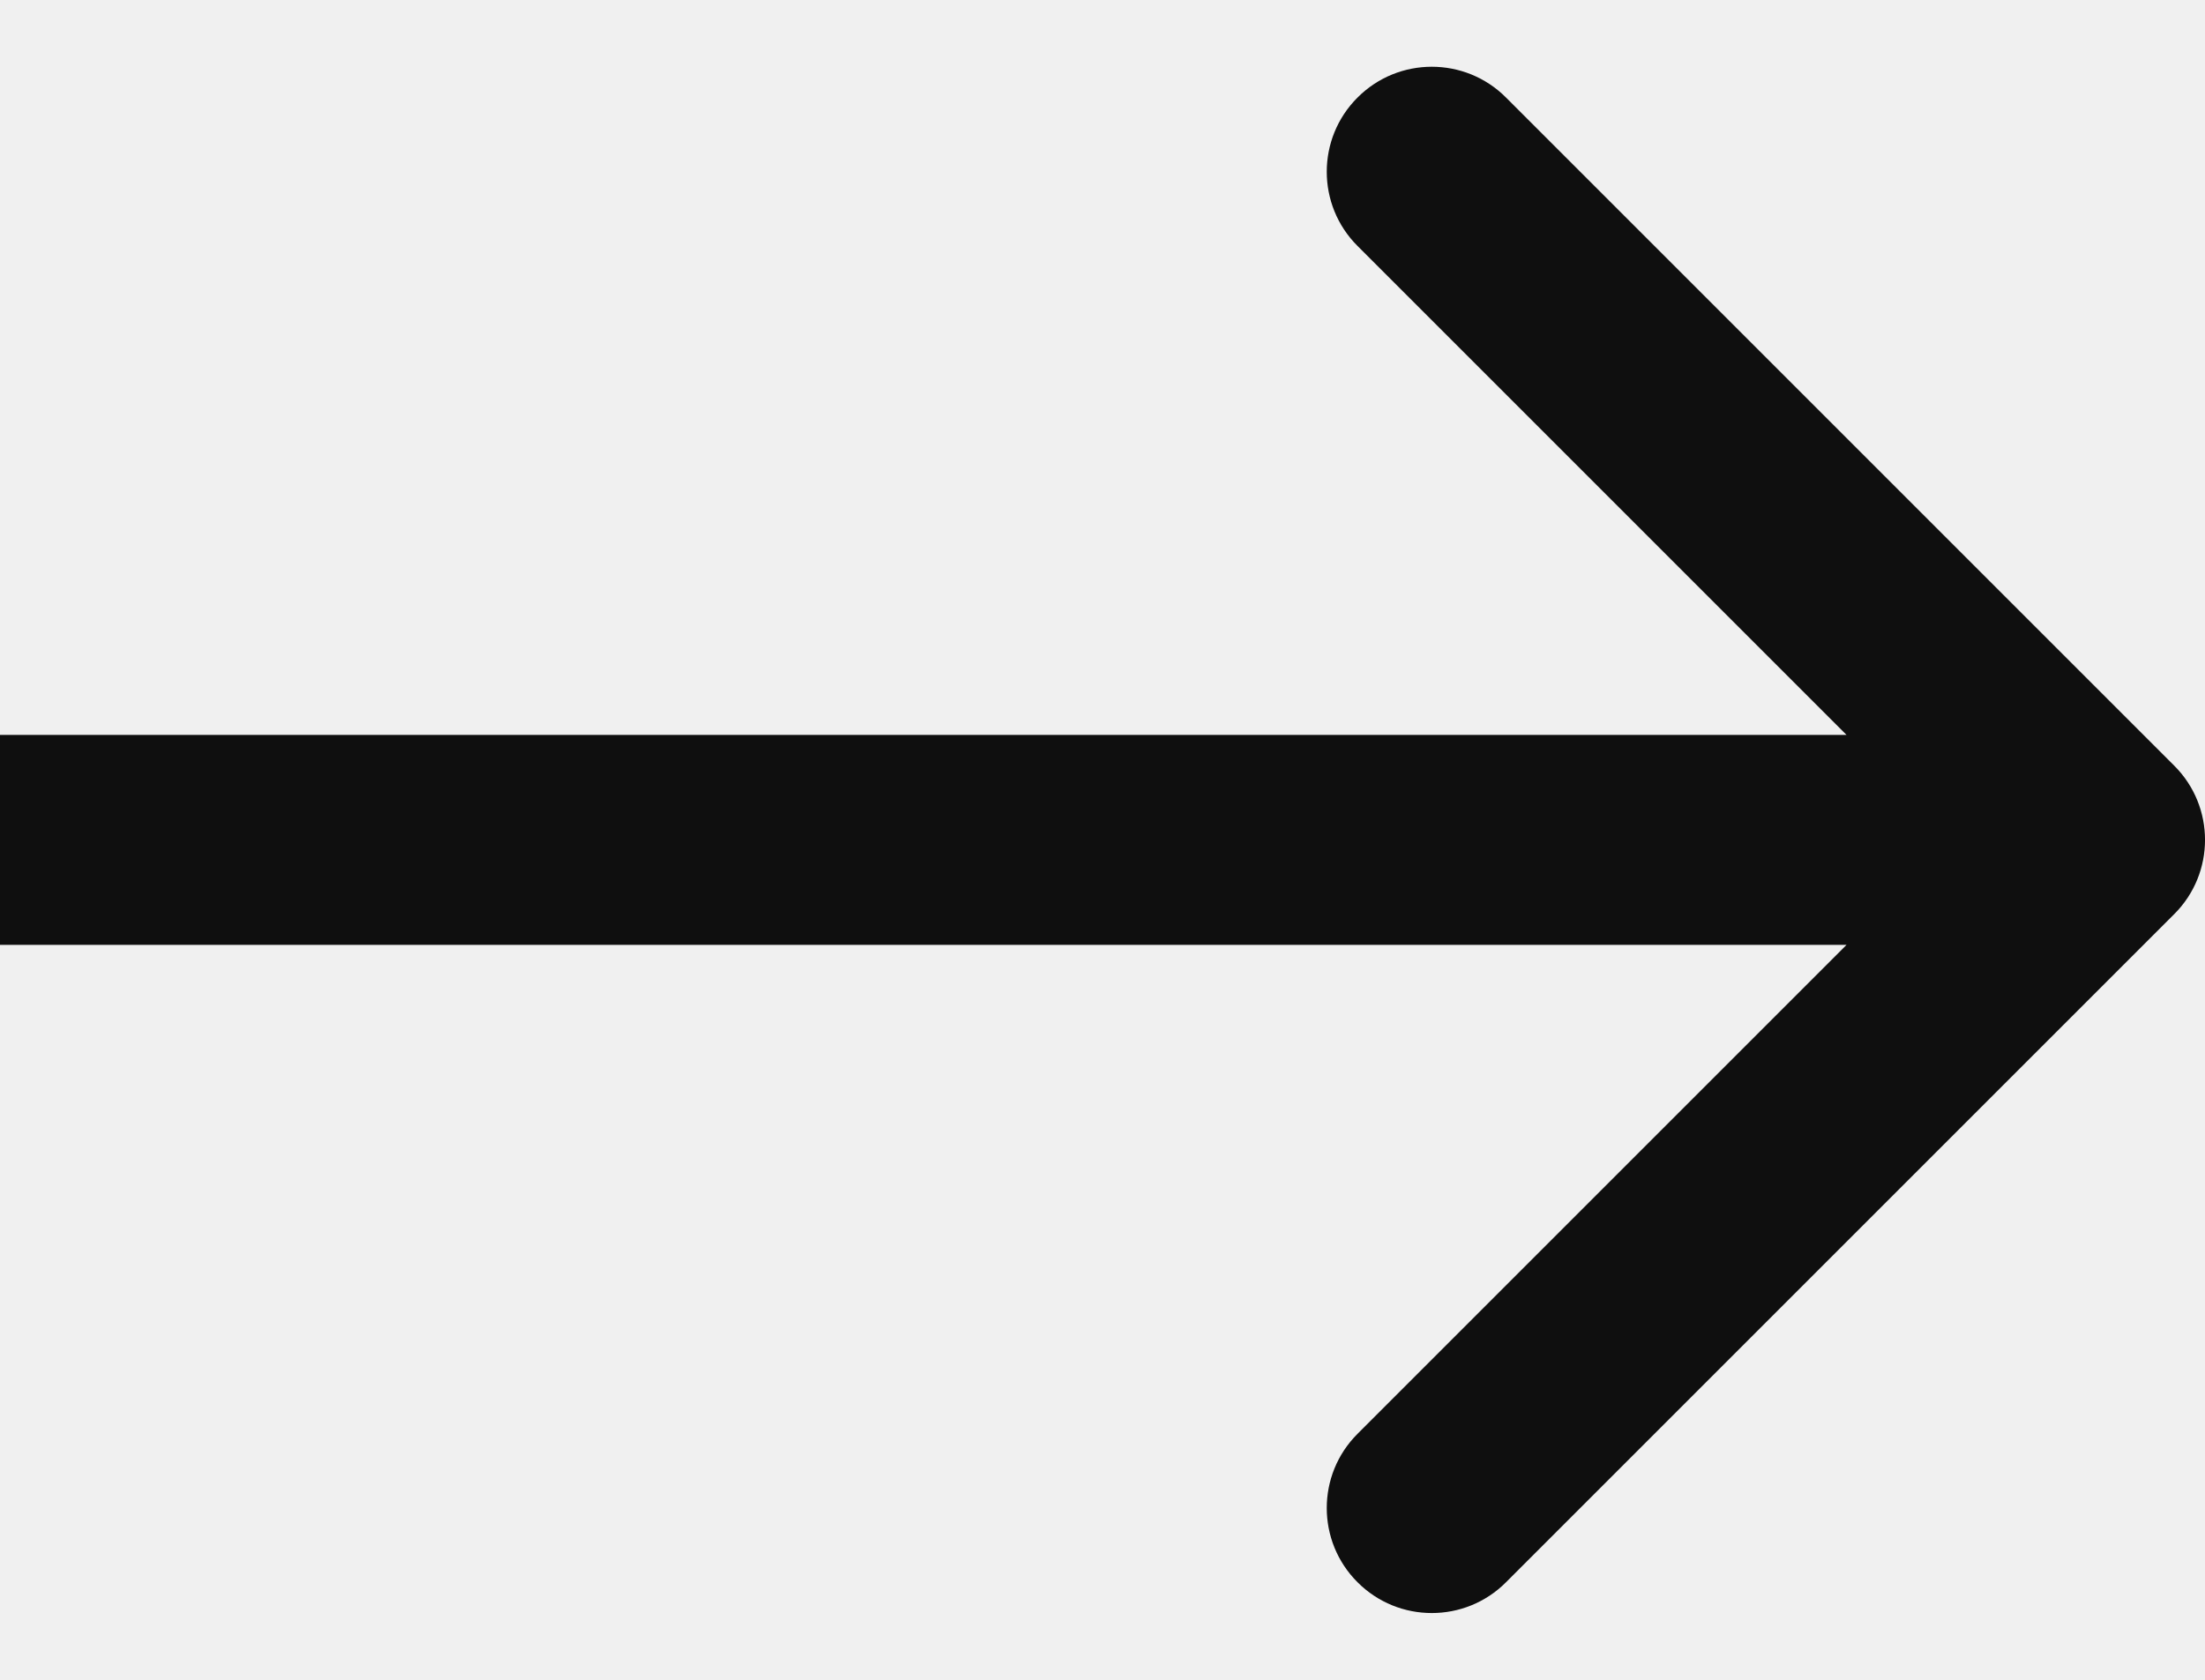
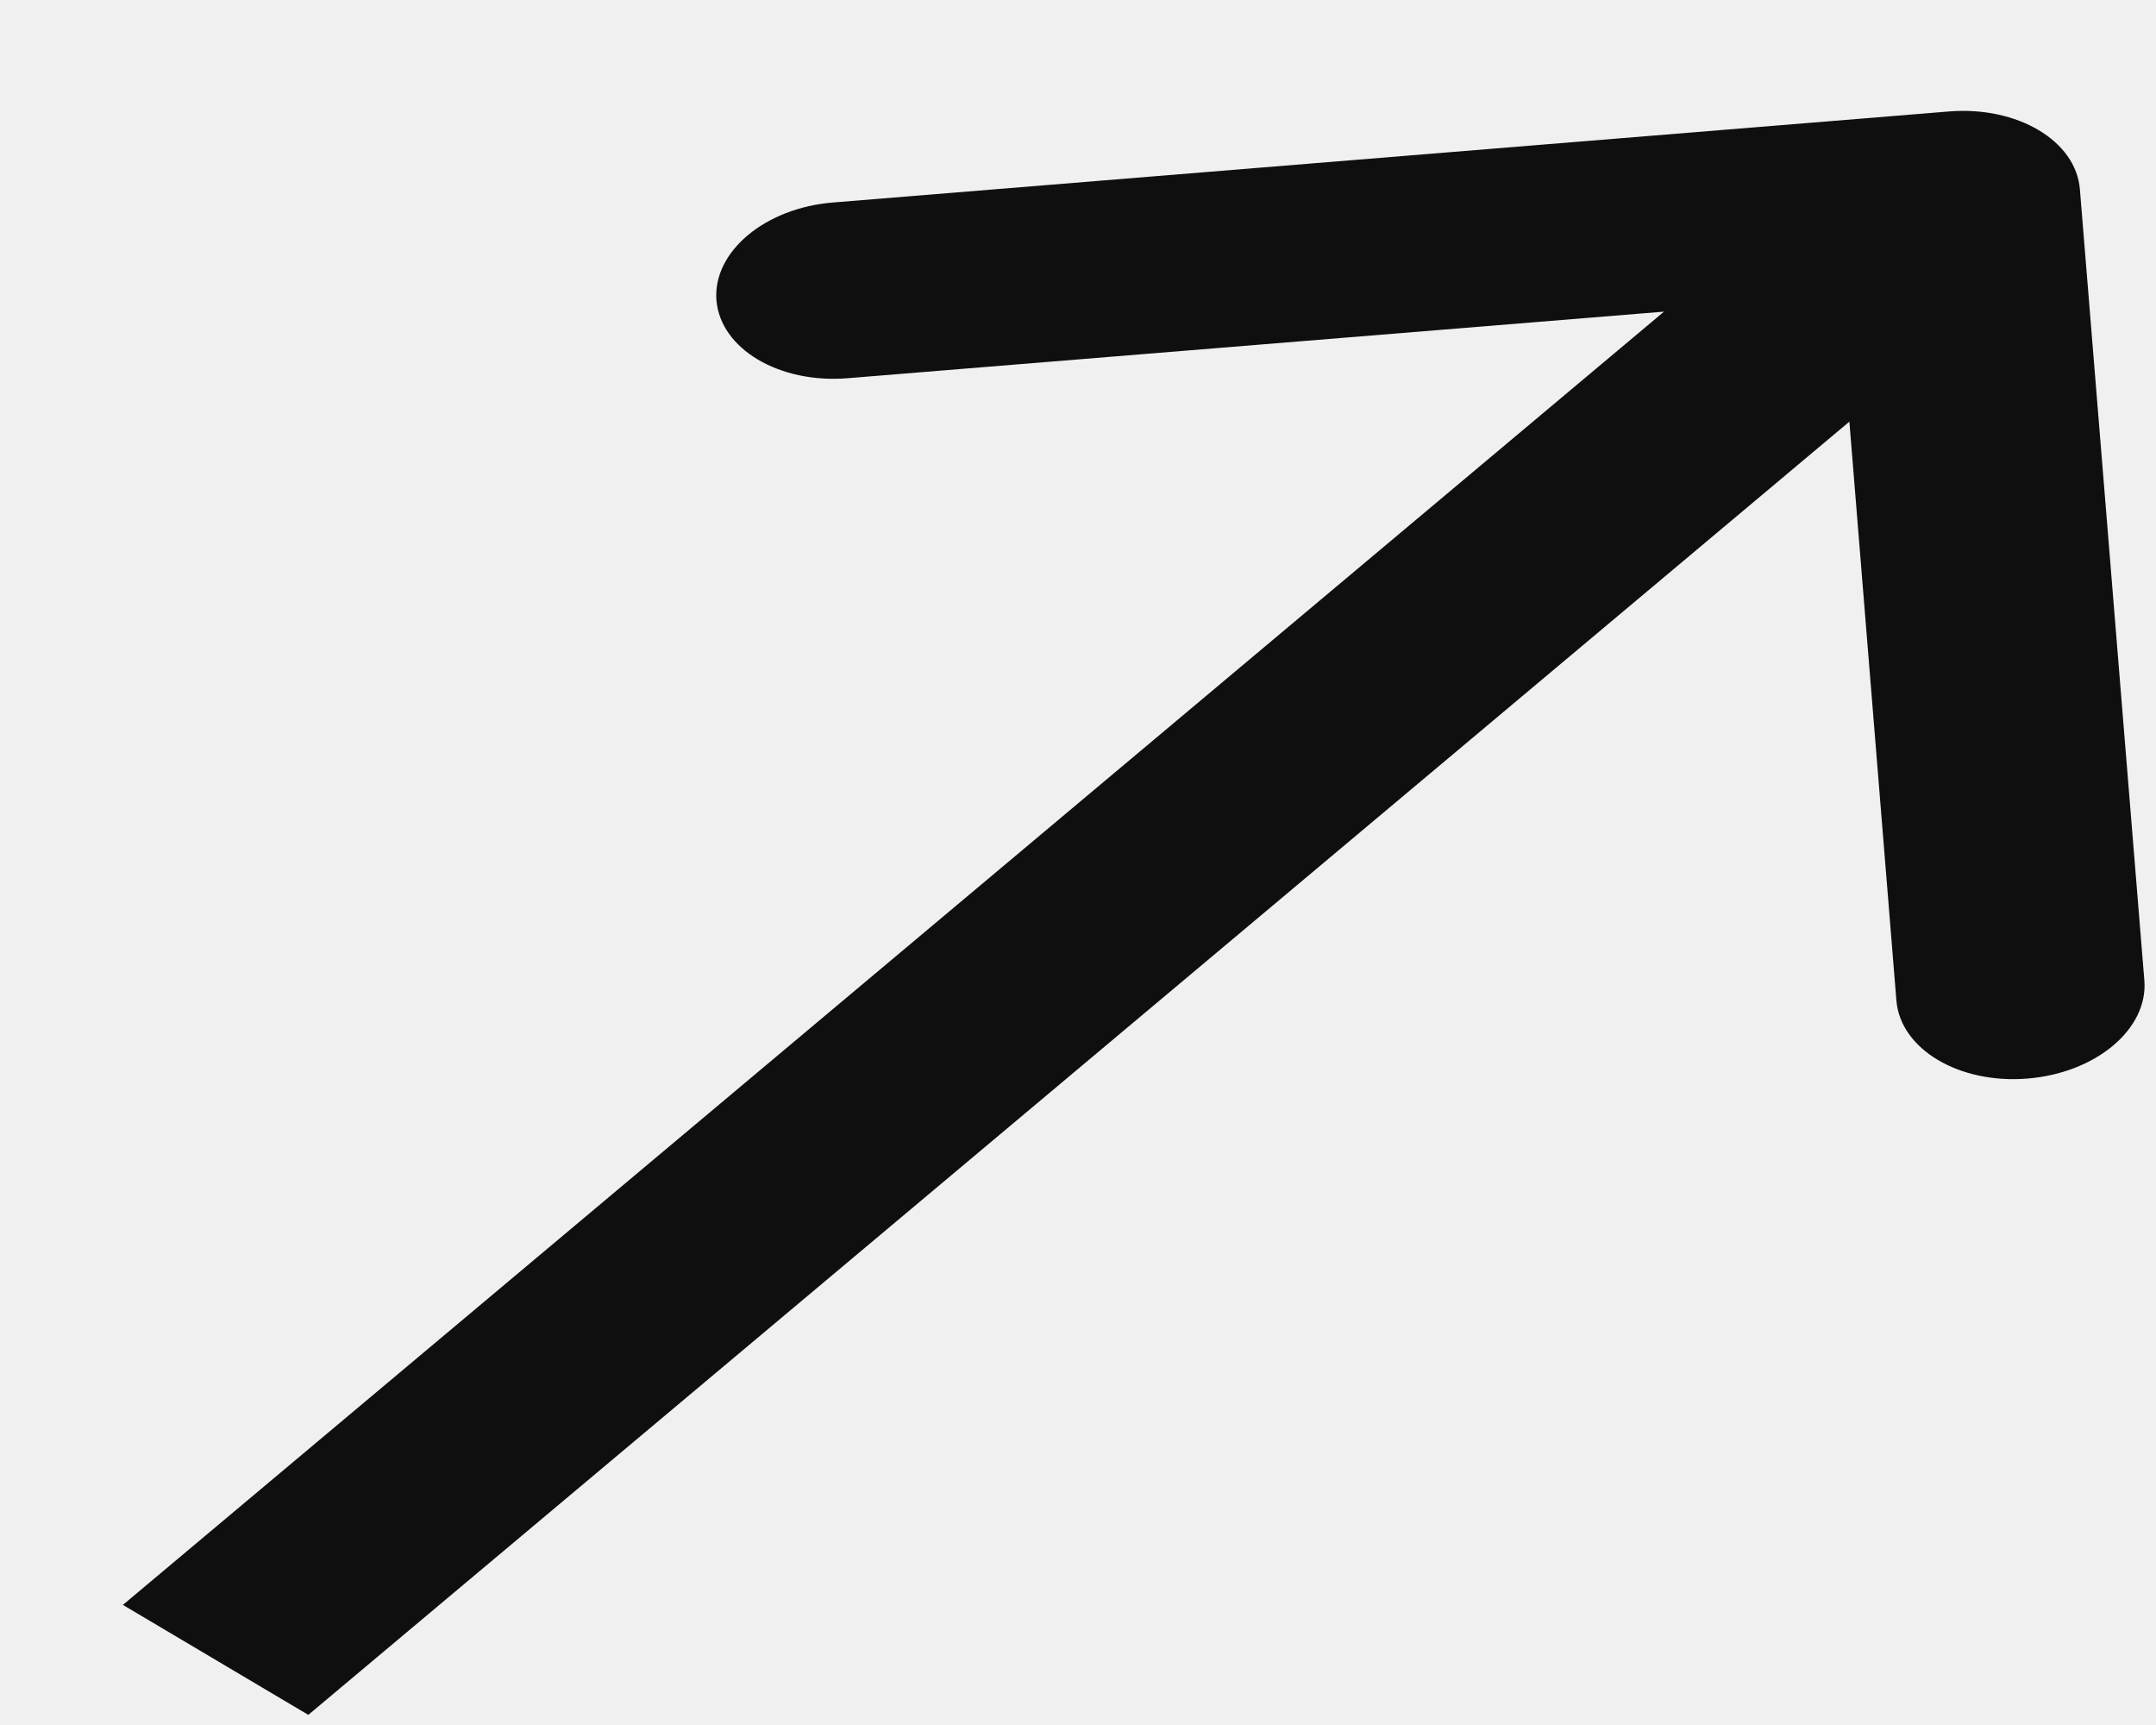
- <svg xmlns="http://www.w3.org/2000/svg" width="21" height="16" viewBox="0 0 21 16" fill="none">
+ <svg xmlns="http://www.w3.org/2000/svg" width="10" height="8" viewBox="0 0 10 8" fill="none">
  <g style="mix-blend-mode:difference">
-     <path d="M20.707 8.707C21.098 8.317 21.098 7.683 20.707 7.293L14.343 0.929C13.953 0.538 13.319 0.538 12.929 0.929C12.538 1.319 12.538 1.953 12.929 2.343L18.586 8L12.929 13.657C12.538 14.047 12.538 14.681 12.929 15.071C13.319 15.462 13.953 15.462 14.343 15.071L20.707 8.707ZM0 9H20V7H0L0 9Z" fill="white" />
+     <path d="M9.647 0.878C9.629 0.653 9.357 0.491 9.039 0.517L3.865 0.939C3.548 0.964 3.305 1.168 3.323 1.393C3.342 1.618 3.614 1.78 3.932 1.754L8.531 1.379L8.796 4.641C8.815 4.866 9.087 5.028 9.404 5.002C9.722 4.976 9.964 4.772 9.946 4.547L9.647 0.878ZM1.43 7.953L9.502 1.18L8.642 0.67L0.57 7.443L1.43 7.953Z" fill="white" />
  </g>
</svg>
